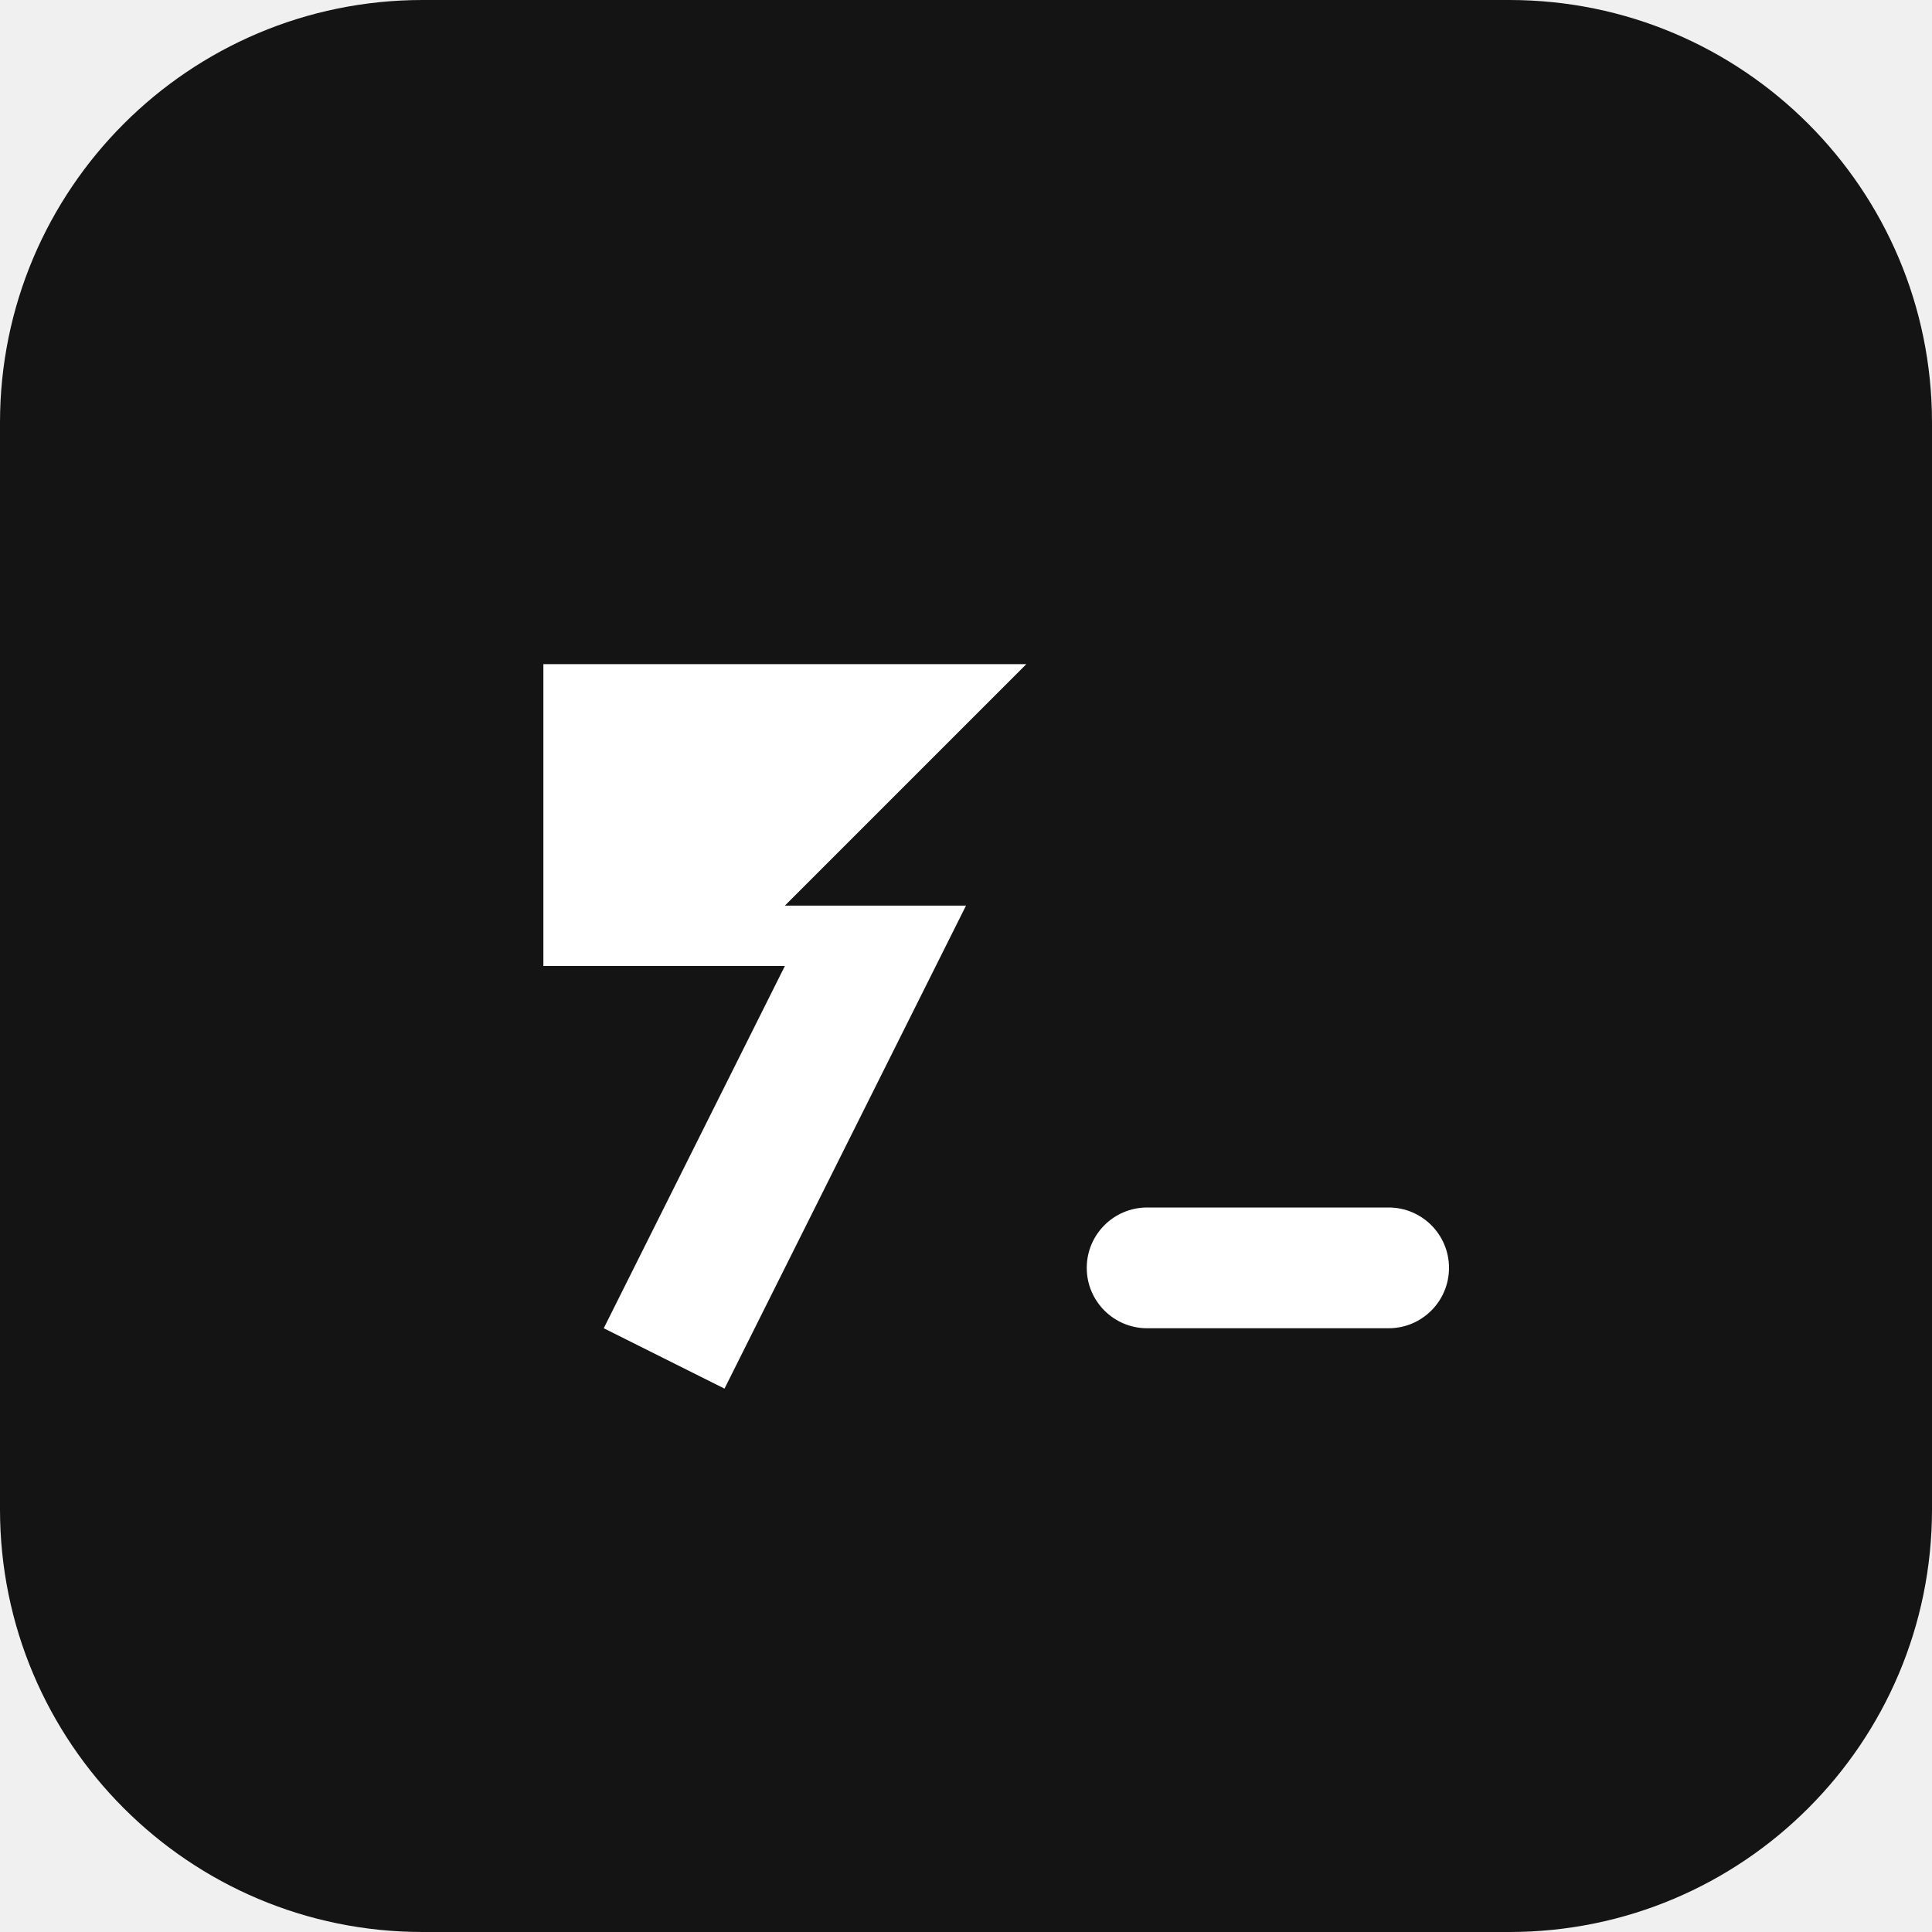
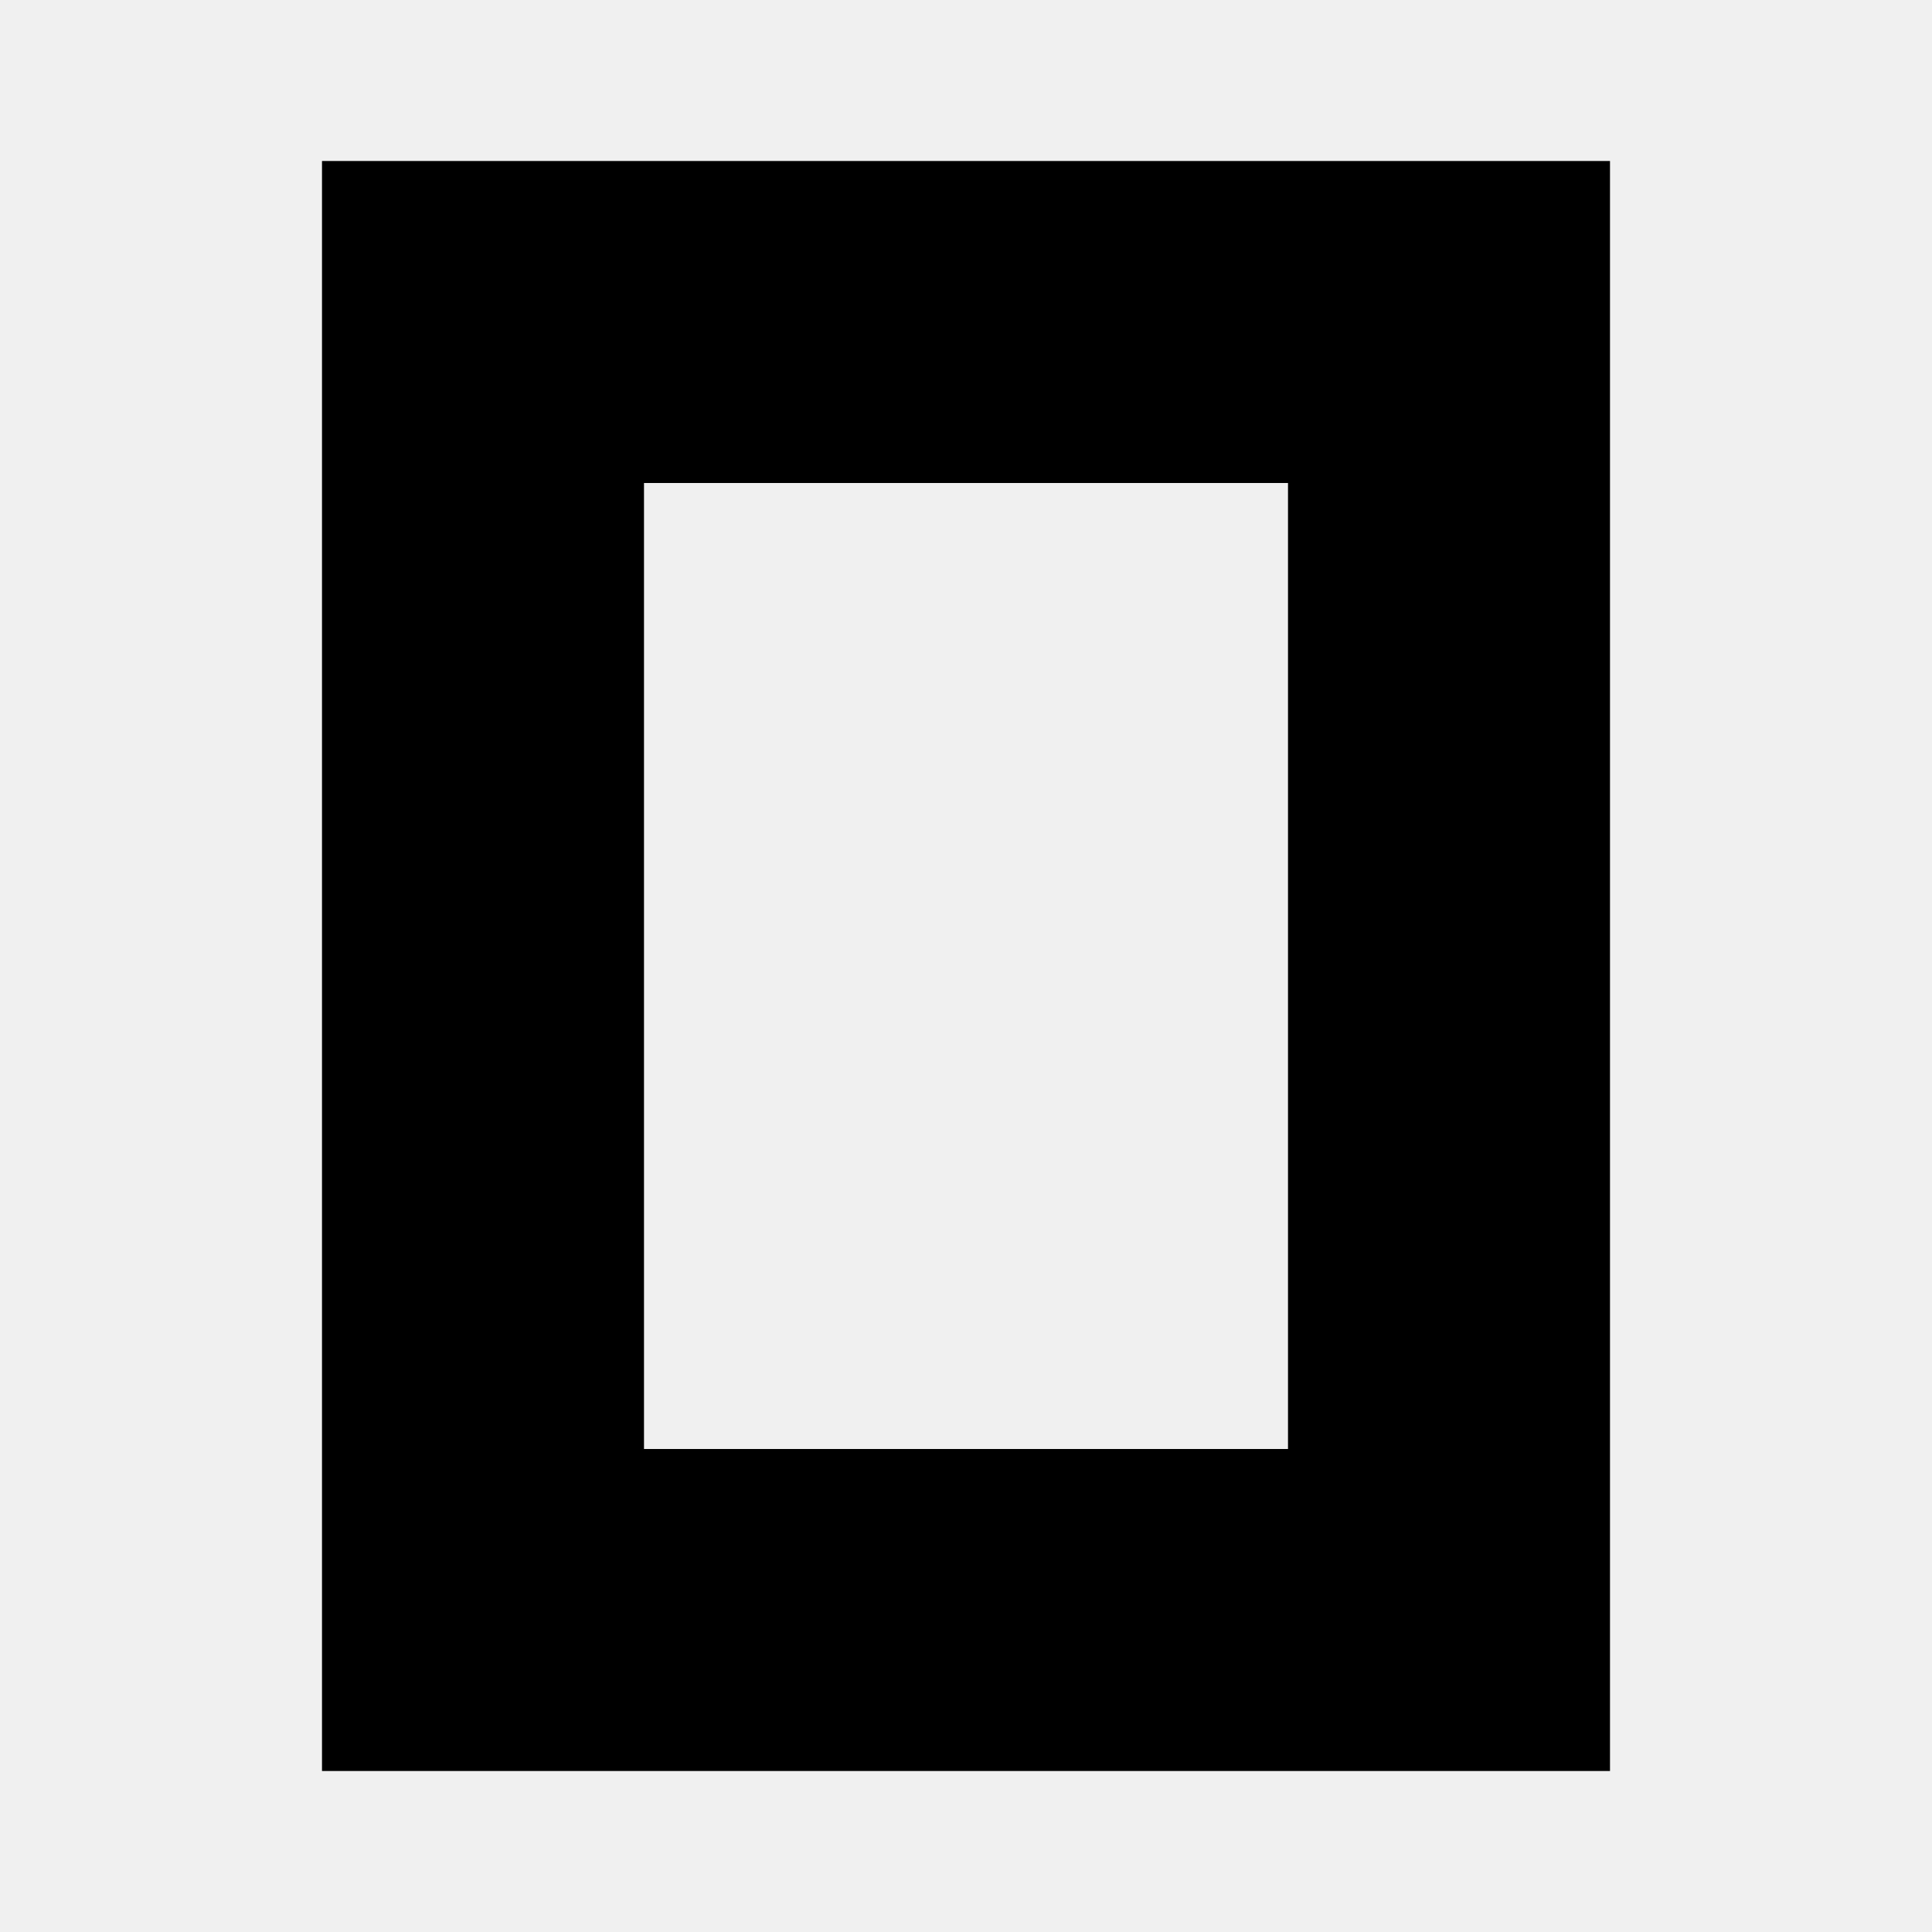
- <svg xmlns="http://www.w3.org/2000/svg" viewBox="0 0 64 64">
-   <rect width="64" height="64" rx="14" fill="#141414" />
-   <path d="M18 22 L34 22 L26 30 L32 30 L24 46 L20 44 L26 32 L18 32 Z" fill="#ffffff" />
-   <rect x="36" y="40" width="12" height="4" rx="2" fill="#ffffff" />
+ <svg xmlns="http://www.w3.org/2000/svg" fill="currentColor" fill-rule="evenodd" height="1em" style="flex:none;line-height:1" viewBox="0 0 24 24" width="1em">
+   <path d="M16 6H8v12h8V6zm4 16H4V2h16v20z" />
</svg>
